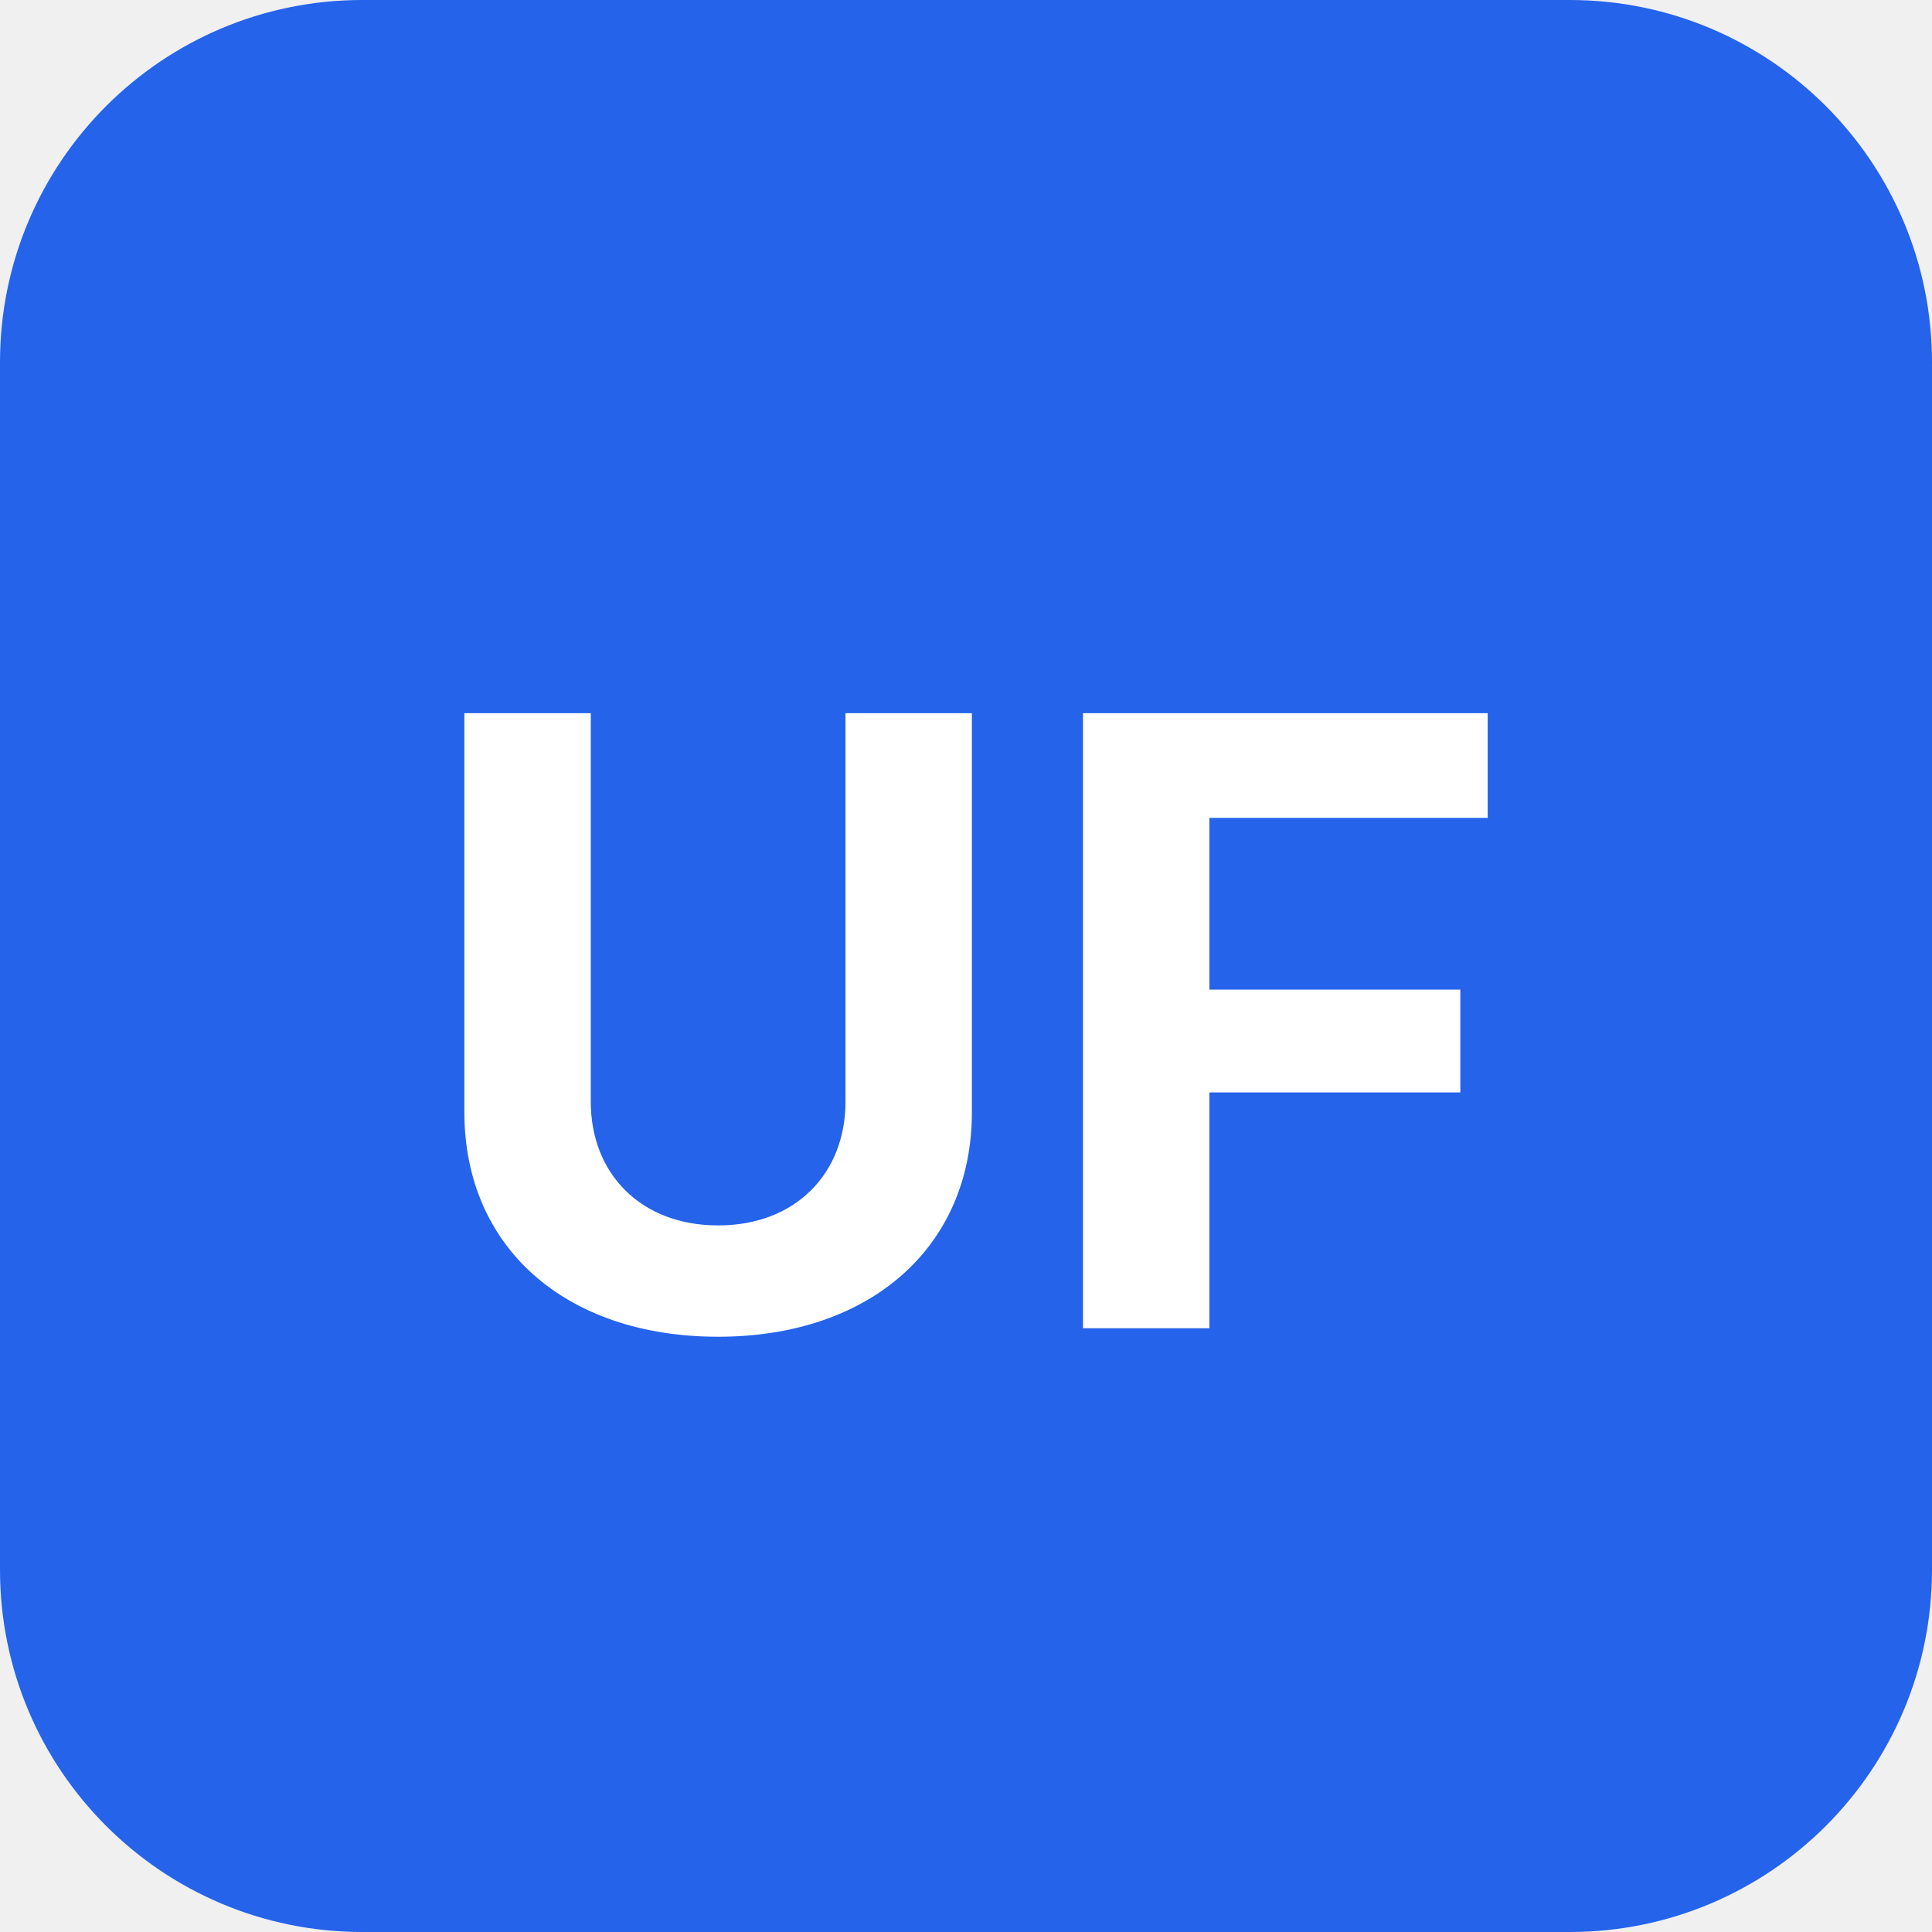
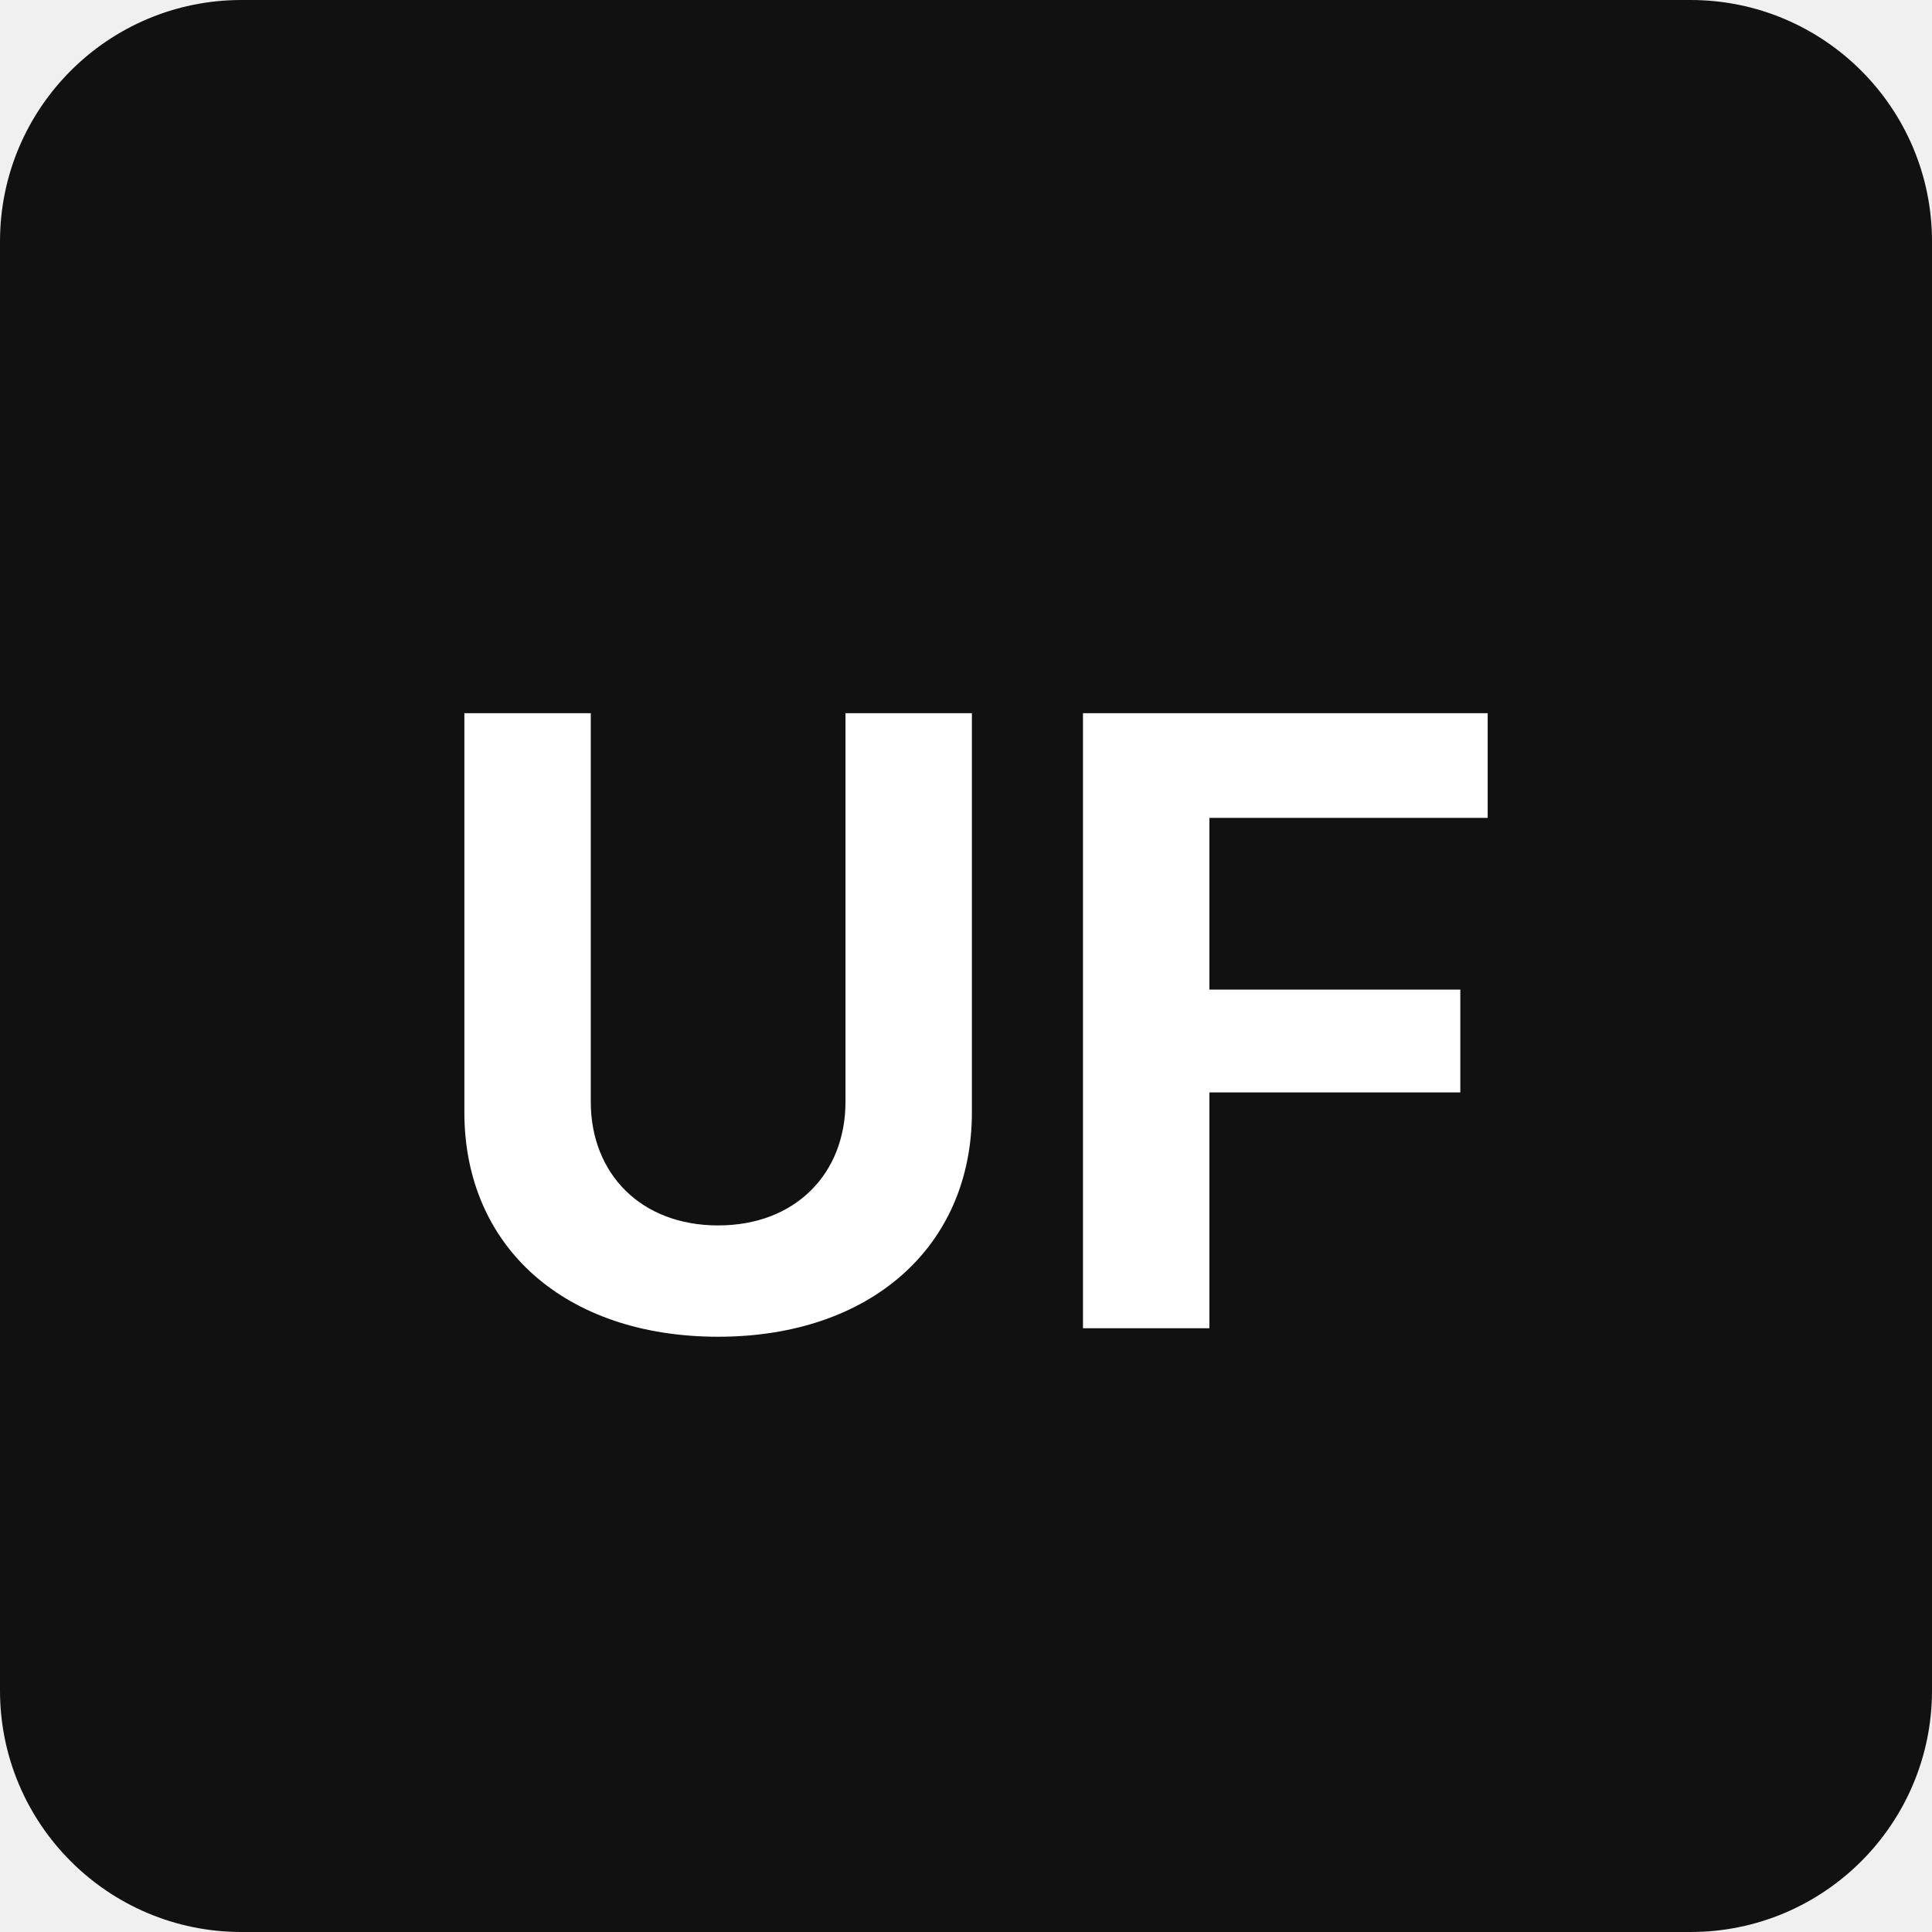
<svg xmlns="http://www.w3.org/2000/svg" width="32" height="32" viewBox="0 0 32 32" fill="none">
-   <rect width="32" height="32" rx="6" fill="#2563eb" />
+   <rect width="32" height="32" rx="4" fill="#111111" />
  <text x="16" y="22" text-anchor="middle" font-family="Inter, sans-serif" font-weight="700" font-size="14" fill="#ffffff">UF</text>
</svg>
